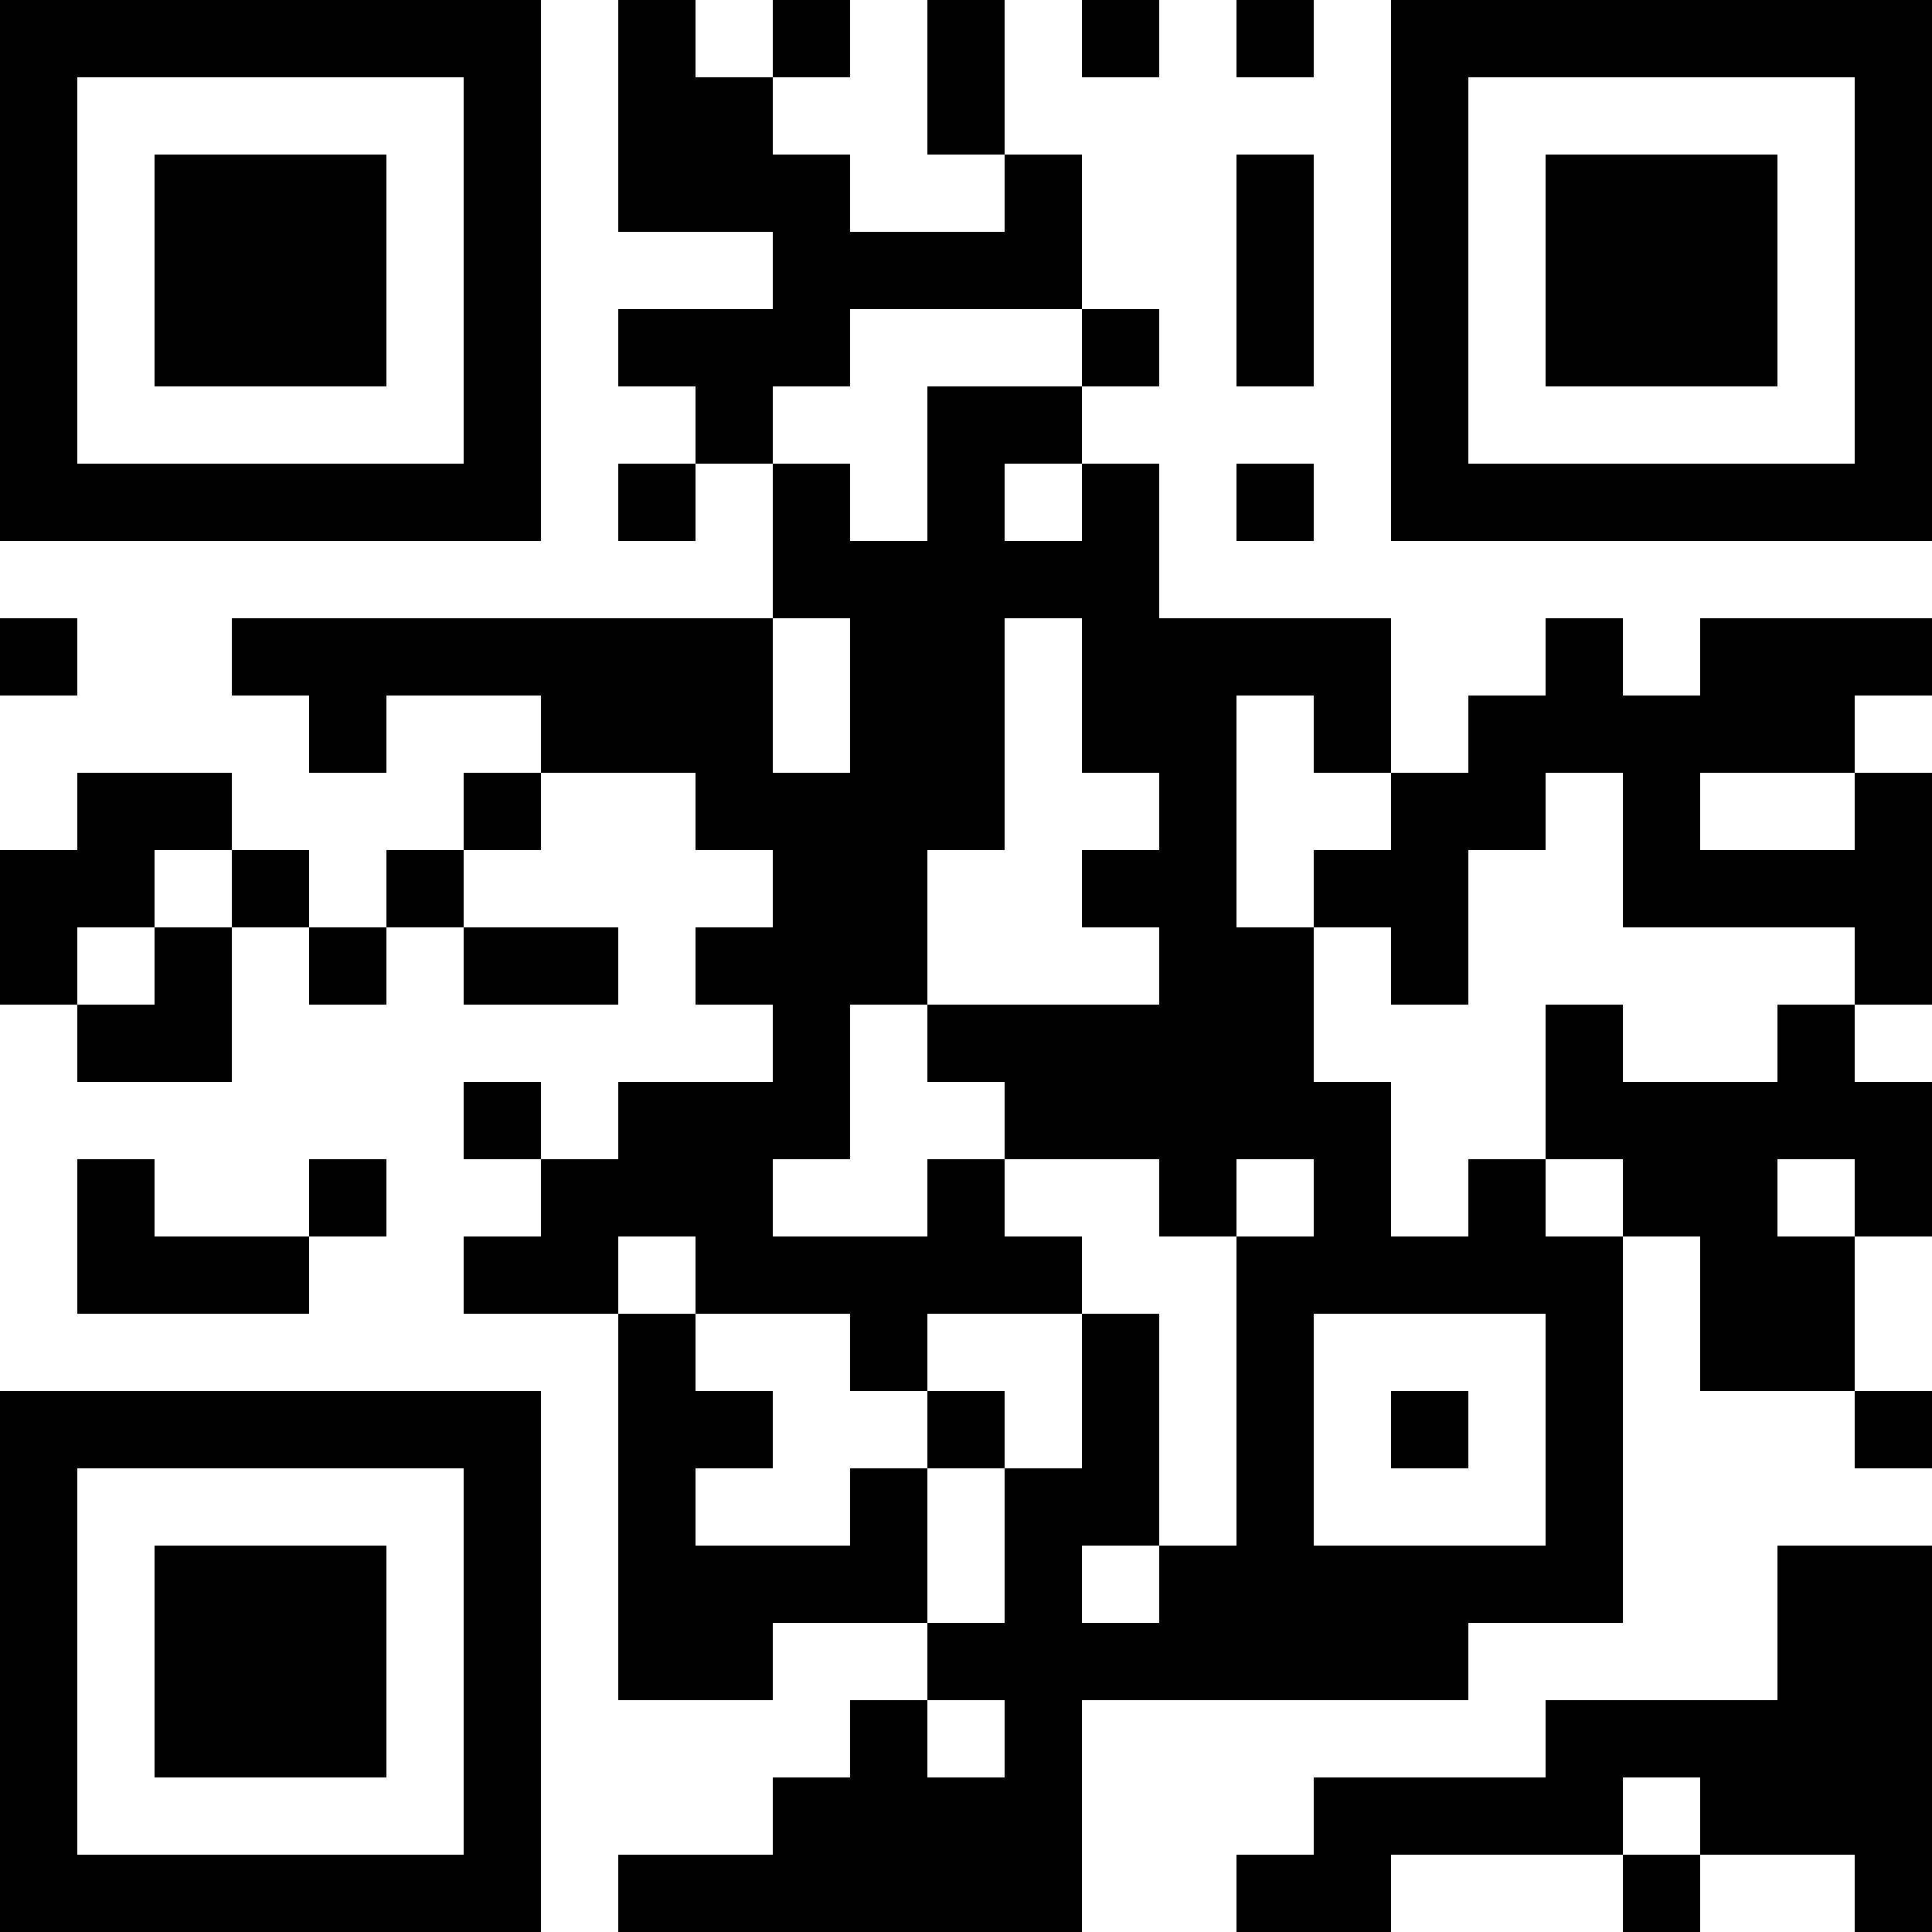
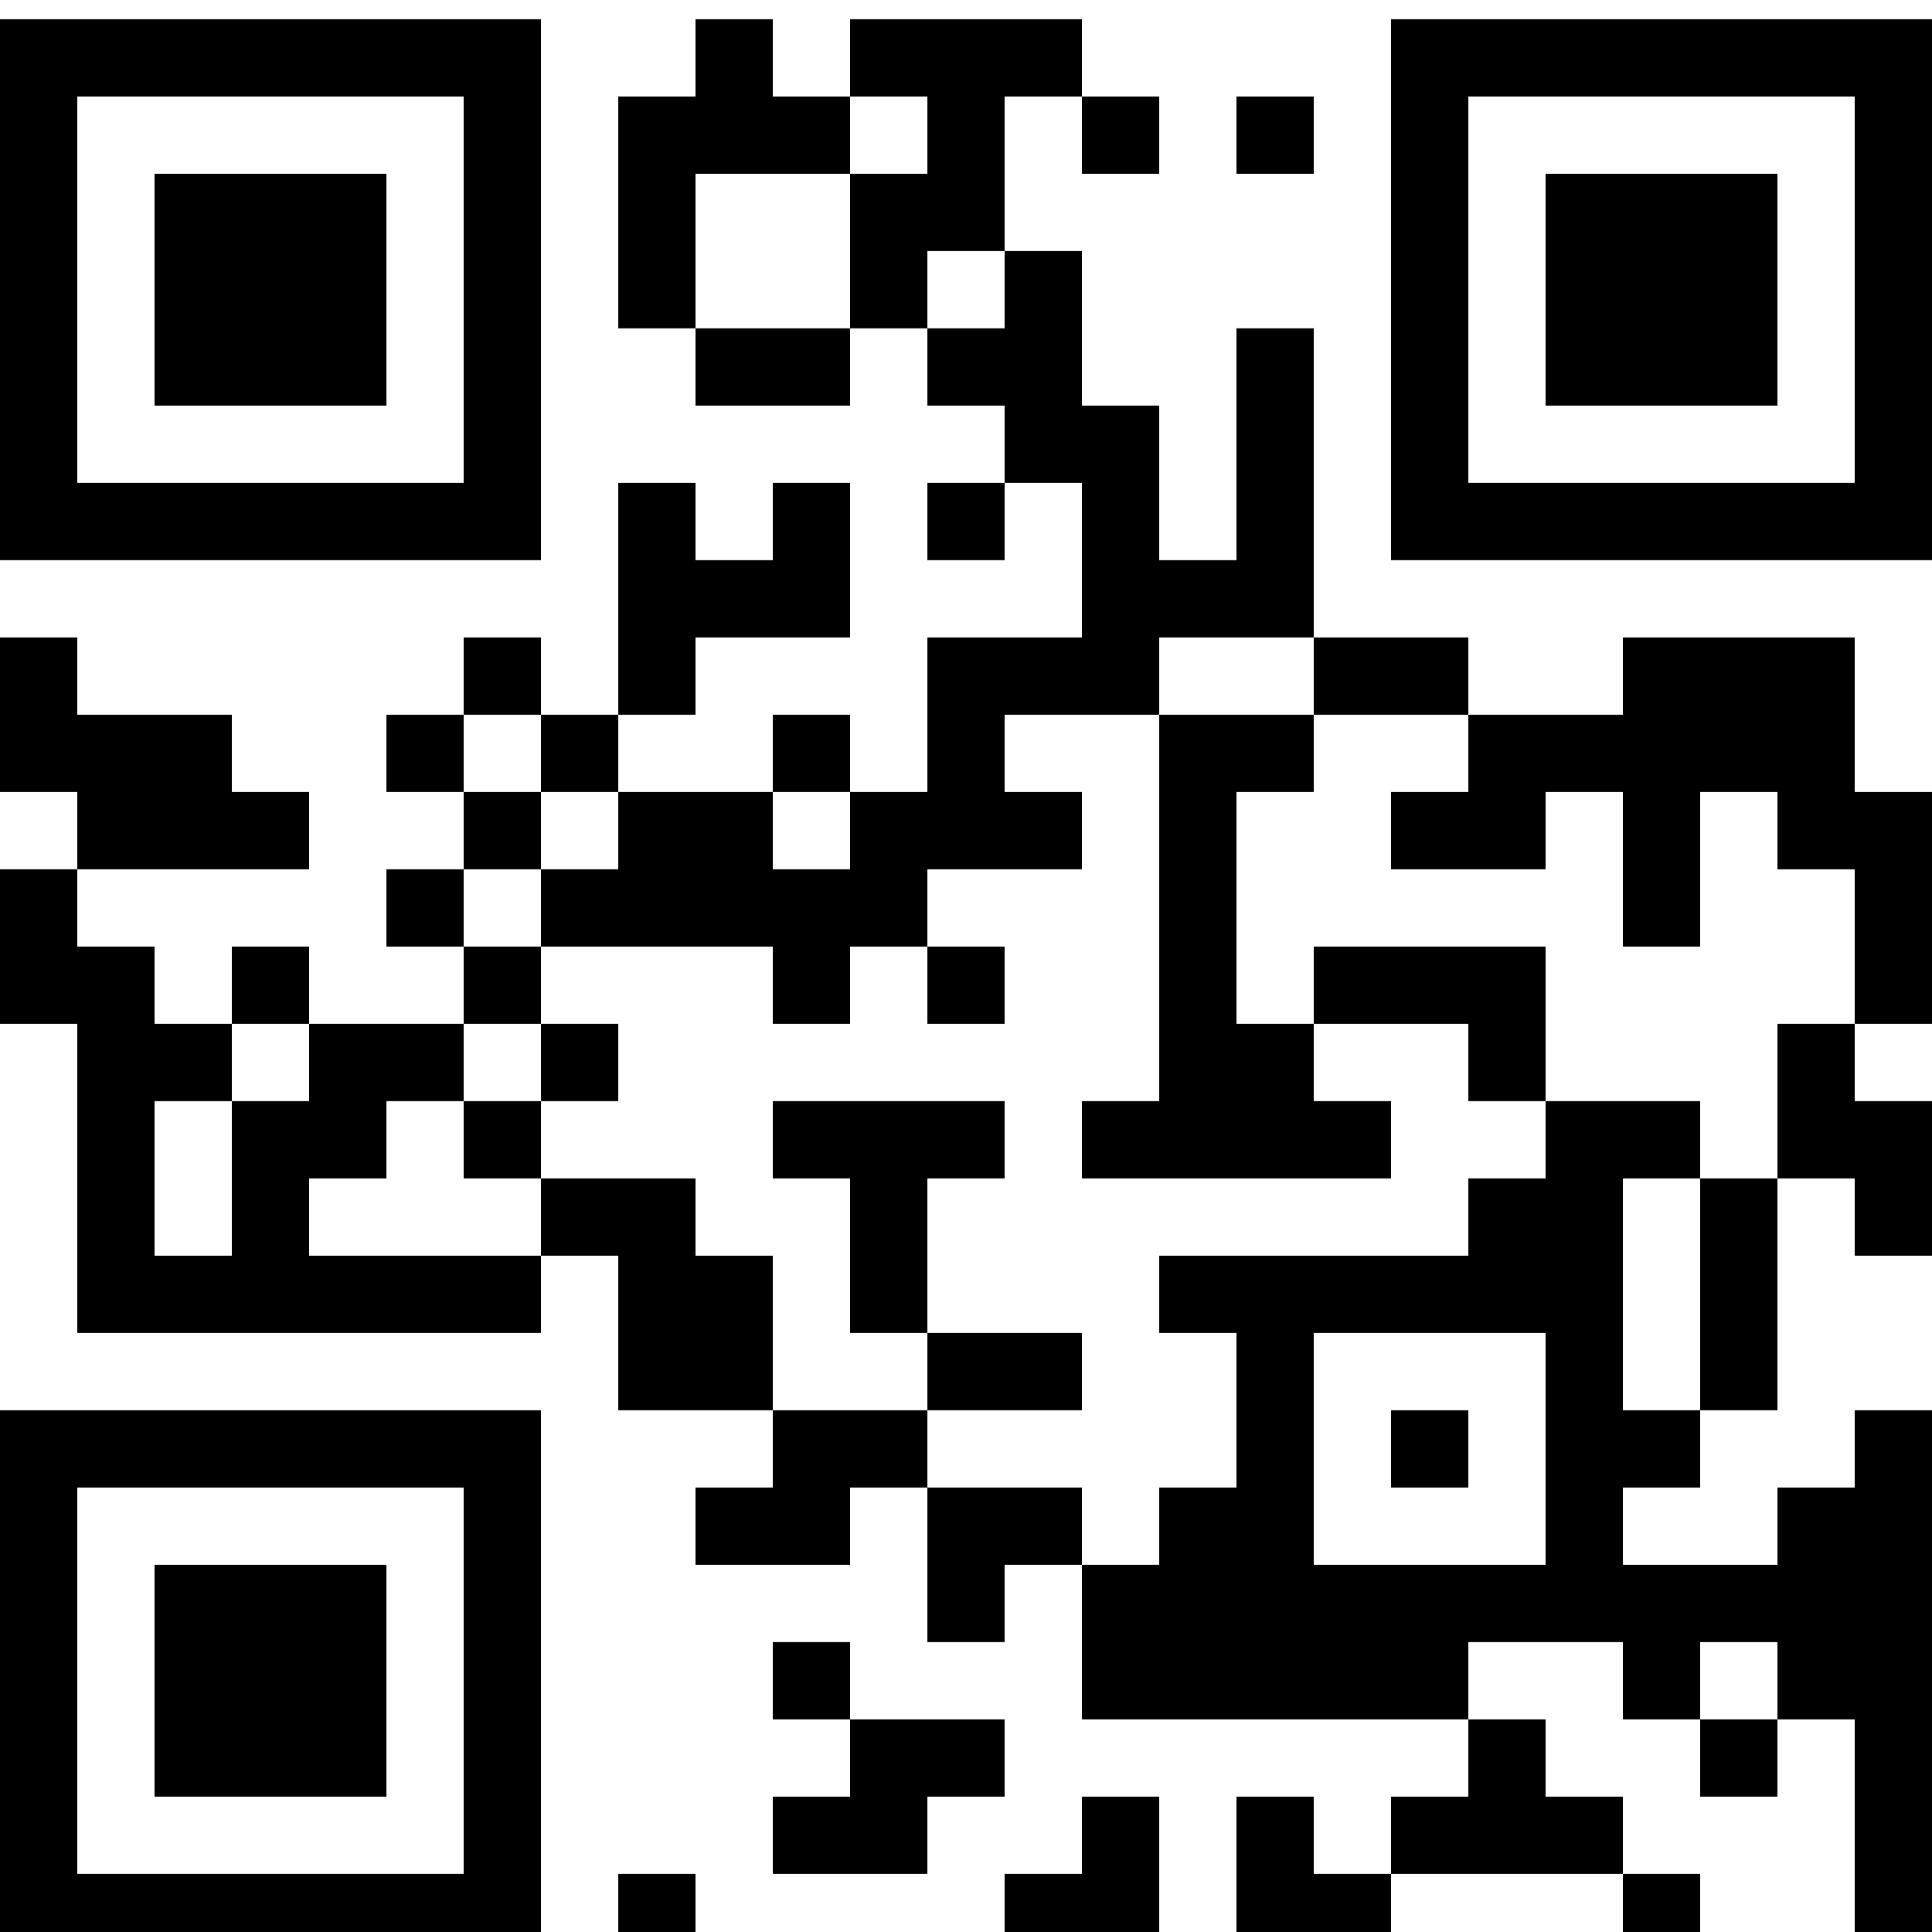
<svg xmlns="http://www.w3.org/2000/svg" id="Layer_1" data-name="Layer 1" viewBox="0 0 200 200">
-   <g id="qr_store">
-     <rect width="8" height="56" />
-     <rect y="64" width="8" height="8" />
-     <rect y="88" width="8" height="16" />
-     <rect y="144" width="8" height="56" />
-     <rect x="8" width="8" height="8" />
-     <rect x="8" y="48" width="8" height="8" />
-     <rect x="8" y="80" width="8" height="16" />
-     <rect x="8" y="104" width="8" height="8" />
-     <rect x="8" y="120" width="8" height="16" />
-     <rect x="8" y="144" width="8" height="8" />
-     <rect x="8" y="192" width="8" height="8" />
-     <rect x="16" width="8" height="8" />
-     <rect x="16" y="16" width="8" height="24" />
-     <rect x="16" y="48" width="8" height="8" />
-     <rect x="16" y="80" width="8" height="8" />
-     <rect x="16" y="96" width="8" height="16" />
-     <rect x="16" y="128" width="8" height="8" />
-     <rect x="16" y="144" width="8" height="8" />
-     <rect x="16" y="160" width="8" height="24" />
-     <rect x="16" y="192" width="8" height="8" />
-     <rect x="24" width="8" height="8" />
-     <rect x="24" y="16" width="8" height="24" />
-     <rect x="24" y="48" width="8" height="8" />
-     <rect x="24" y="64" width="8" height="8" />
-     <rect x="24" y="88" width="8" height="8" />
-     <rect x="24" y="128" width="8" height="8" />
-     <rect x="24" y="144" width="8" height="8" />
-     <rect x="24" y="160" width="8" height="24" />
-     <rect x="24" y="192" width="8" height="8" />
-     <rect x="32" width="8" height="8" />
-     <rect x="32" y="16" width="8" height="24" />
-     <rect x="32" y="48" width="8" height="8" />
-     <rect x="32" y="64" width="8" height="16" />
-     <rect x="32" y="96" width="8" height="8" />
-     <rect x="32" y="120" width="8" height="8" />
-     <rect x="32" y="144" width="8" height="8" />
-     <rect x="32" y="160" width="8" height="24" />
-     <rect x="32" y="192" width="8" height="8" />
-     <rect x="40" width="8" height="8" />
-     <rect x="40" y="48" width="8" height="8" />
-     <rect x="40" y="64" width="8" height="8" />
-     <rect x="40" y="88" width="8" height="8" />
-     <rect x="40" y="144" width="8" height="8" />
-     <rect x="40" y="192" width="8" height="8" />
-     <rect x="48" width="8" height="56" />
-     <rect x="48" y="64" width="8" height="8" />
-     <rect x="48" y="80" width="8" height="8" />
-     <rect x="48" y="96" width="8" height="8" />
-     <rect x="48" y="112" width="8" height="8" />
-     <rect x="48" y="128" width="8" height="8" />
-     <rect x="48" y="144" width="8" height="56" />
-     <rect x="56" y="64" width="8" height="16" />
-     <rect x="56" y="96" width="8" height="8" />
-     <rect x="56" y="120" width="8" height="16" />
-     <rect x="64" width="8" height="24" />
-     <rect x="64" y="32" width="8" height="8" />
-     <rect x="64" y="48" width="8" height="8" />
-     <rect x="64" y="64" width="8" height="16" />
-     <rect x="64" y="112" width="8" height="16" />
-     <rect x="64" y="136" width="8" height="40" />
-     <rect x="64" y="192" width="8" height="8" />
-     <rect x="72" y="8" width="8" height="16" />
-     <rect x="72" y="32" width="8" height="16" />
-     <rect x="72" y="64" width="8" height="24" />
-     <rect x="72" y="96" width="8" height="8" />
-     <rect x="72" y="112" width="8" height="24" />
-     <rect x="72" y="144" width="8" height="8" />
-     <rect x="72" y="160" width="8" height="16" />
-     <rect x="72" y="192" width="8" height="8" />
-     <rect x="80" width="8" height="8" />
-     <rect x="80" y="16" width="8" height="24" />
-     <rect x="80" y="48" width="8" height="16" />
-     <rect x="80" y="80" width="8" height="40" />
-     <rect x="80" y="128" width="8" height="8" />
-     <rect x="80" y="160" width="8" height="8" />
-     <rect x="80" y="184" width="8" height="16" />
-     <rect x="88" y="24" width="8" height="8" />
-     <rect x="88" y="56" width="8" height="48" />
-     <rect x="88" y="128" width="8" height="16" />
-     <rect x="88" y="152" width="8" height="16" />
-     <rect x="88" y="176" width="8" height="24" />
-     <rect x="96" width="8" height="16" />
-     <rect x="96" y="24" width="8" height="8" />
-     <rect x="96" y="40" width="8" height="48" />
-     <rect x="96" y="104" width="8" height="8" />
-     <rect x="96" y="120" width="8" height="16" />
-     <rect x="96" y="144" width="8" height="8" />
-     <rect x="96" y="168" width="8" height="8" />
-     <rect x="96" y="184" width="8" height="16" />
-     <rect x="104" y="16" width="8" height="16" />
-     <rect x="104" y="40" width="8" height="8" />
-     <rect x="104" y="56" width="8" height="8" />
-     <rect x="104" y="104" width="8" height="16" />
-     <rect x="104" y="128" width="8" height="8" />
-     <rect x="104" y="152" width="8" height="48" />
-     <rect x="112" width="8" height="8" />
-     <rect x="112" y="32" width="8" height="8" />
-     <rect x="112" y="48" width="8" height="32" />
-     <rect x="112" y="88" width="8" height="8" />
-     <rect x="112" y="104" width="8" height="16" />
-     <rect x="112" y="136" width="8" height="24" />
-     <rect x="112" y="168" width="8" height="8" />
-     <rect x="120" y="64" width="8" height="64" />
-     <rect x="120" y="160" width="8" height="16" />
-     <rect x="128" width="8" height="8" />
-     <rect x="128" y="16" width="8" height="24" />
-     <rect x="128" y="48" width="8" height="8" />
-     <rect x="128" y="64" width="8" height="8" />
-     <rect x="128" y="96" width="8" height="24" />
-     <rect x="128" y="128" width="8" height="48" />
-     <rect x="128" y="192" width="8" height="8" />
-     <rect x="136" y="64" width="8" height="16" />
-     <rect x="136" y="88" width="8" height="8" />
-     <rect x="136" y="112" width="8" height="24" />
-     <rect x="136" y="160" width="8" height="16" />
-     <rect x="136" y="184" width="8" height="16" />
-     <rect x="144" width="8" height="56" />
-     <rect x="144" y="80" width="8" height="24" />
-     <rect x="144" y="128" width="8" height="8" />
-     <rect x="144" y="144" width="8" height="8" />
-     <rect x="144" y="160" width="8" height="16" />
-     <rect x="144" y="184" width="8" height="8" />
-     <rect x="152" width="8" height="8" />
-     <rect x="152" y="48" width="8" height="8" />
-     <rect x="152" y="72" width="8" height="16" />
-     <rect x="152" y="120" width="8" height="16" />
-     <rect x="152" y="160" width="8" height="8" />
-     <rect x="152" y="184" width="8" height="8" />
-     <rect x="160" width="8" height="8" />
-     <rect x="160" y="16" width="8" height="24" />
-     <rect x="160" y="48" width="8" height="8" />
-     <rect x="160" y="64" width="8" height="16" />
-     <rect x="160" y="104" width="8" height="16" />
-     <rect x="160" y="128" width="8" height="40" />
-     <rect x="160" y="176" width="8" height="16" />
-     <rect x="168" width="8" height="8" />
-     <rect x="168" y="16" width="8" height="24" />
-     <rect x="168" y="48" width="8" height="8" />
-     <rect x="168" y="72" width="8" height="24" />
-     <rect x="168" y="112" width="8" height="16" />
-     <rect x="168" y="176" width="8" height="8" />
-     <rect x="168" y="192" width="8" height="8" />
-     <rect x="176" width="8" height="8" />
-     <rect x="176" y="16" width="8" height="24" />
-     <rect x="176" y="48" width="8" height="8" />
-     <rect x="176" y="64" width="8" height="16" />
-     <rect x="176" y="88" width="8" height="8" />
-     <rect x="176" y="112" width="8" height="32" />
-     <rect x="176" y="176" width="8" height="16" />
-     <rect x="184" width="8" height="8" />
-     <rect x="184" y="48" width="8" height="8" />
-     <rect x="184" y="64" width="8" height="16" />
-     <rect x="184" y="88" width="8" height="8" />
-     <rect x="184" y="104" width="8" height="16" />
-     <rect x="184" y="128" width="8" height="16" />
-     <rect x="184" y="160" width="8" height="32" />
-     <rect x="192" width="8" height="56" />
-     <rect x="192" y="64" width="8" height="8" />
-     <rect x="192" y="80" width="8" height="24" />
-     <rect x="192" y="112" width="8" height="16" />
-     <rect x="192" y="144" width="8" height="8" />
-     <rect x="192" y="160" width="8" height="40" />
-   </g>
+   <rect y="1.99" width="8" height="56" />
+   <rect y="65.99" width="8" height="16" />
+   <rect y="89.99" width="8" height="16" />
+   <rect y="145.99" width="8" height="56" />
+   <rect x="8" y="1.99" width="8" height="8" />
+   <rect x="8" y="49.99" width="8" height="8" />
+   <rect x="8" y="73.99" width="8" height="16" />
+   <rect x="8" y="97.99" width="8" height="40" />
+   <rect x="8" y="145.99" width="8" height="8" />
+   <rect x="8" y="193.99" width="8" height="8" />
+   <rect x="16" y="1.99" width="8" height="8" />
+   <rect x="16" y="17.99" width="8" height="24" />
+   <rect x="16" y="49.99" width="8" height="8" />
+   <rect x="16" y="73.99" width="8" height="16" />
+   <rect x="16" y="105.99" width="8" height="8" />
+   <rect x="16" y="129.99" width="8" height="8" />
+   <rect x="16" y="145.99" width="8" height="8" />
+   <rect x="16" y="161.99" width="8" height="24" />
+   <rect x="16" y="193.99" width="8" height="8" />
+   <rect x="24" y="1.99" width="8" height="8" />
+   <rect x="24" y="17.99" width="8" height="24" />
+   <rect x="24" y="49.99" width="8" height="8" />
+   <rect x="24" y="81.99" width="8" height="8" />
+   <rect x="24" y="97.99" width="8" height="8" />
+   <rect x="24" y="113.99" width="8" height="24" />
+   <rect x="24" y="145.99" width="8" height="8" />
+   <rect x="24" y="161.99" width="8" height="24" />
+   <rect x="24" y="193.99" width="8" height="8" />
+   <rect x="32" y="1.99" width="8" height="8" />
+   <rect x="32" y="17.99" width="8" height="24" />
+   <rect x="32" y="49.99" width="8" height="8" />
+   <rect x="32" y="105.99" width="8" height="16" />
+   <rect x="32" y="129.99" width="8" height="8" />
+   <rect x="32" y="145.99" width="8" height="8" />
+   <rect x="32" y="161.99" width="8" height="24" />
+   <rect x="32" y="193.99" width="8" height="8" />
+   <rect x="40" y="1.99" width="8" height="8" />
+   <rect x="40" y="49.99" width="8" height="8" />
+   <rect x="40" y="73.99" width="8" height="8" />
+   <rect x="40" y="89.99" width="8" height="8" />
+   <rect x="40" y="105.99" width="8" height="8" />
+   <rect x="40" y="129.99" width="8" height="8" />
+   <rect x="40" y="145.99" width="8" height="8" />
+   <rect x="40" y="193.99" width="8" height="8" />
+   <rect x="48" y="1.99" width="8" height="56" />
+   <rect x="48" y="65.99" width="8" height="8" />
+   <rect x="48" y="81.99" width="8" height="8" />
+   <rect x="48" y="97.99" width="8" height="8" />
+   <rect x="48" y="113.99" width="8" height="8" />
+   <rect x="48" y="129.99" width="8" height="8" />
+   <rect x="48" y="145.99" width="8" height="56" />
+   <rect x="56" y="73.99" width="8" height="8" />
+   <rect x="56" y="89.99" width="8" height="8" />
+   <rect x="56" y="105.99" width="8" height="8" />
+   <rect x="56" y="121.99" width="8" height="8" />
+   <rect x="64" y="9.99" width="8" height="24" />
+   <rect x="64" y="49.99" width="8" height="24" />
+   <rect x="64" y="81.99" width="8" height="16" />
+   <rect x="64" y="121.99" width="8" height="24" />
+   <rect x="64" y="193.99" width="8" height="8" />
+   <rect x="72" y="1.99" width="8" height="16" />
+   <rect x="72" y="33.99" width="8" height="8" />
+   <rect x="72" y="57.99" width="8" height="8" />
+   <rect x="72" y="81.99" width="8" height="16" />
+   <rect x="72" y="129.99" width="8" height="16" />
+   <rect x="72" y="153.99" width="8" height="8" />
+   <rect x="80" y="9.99" width="8" height="8" />
+   <rect x="80" y="33.99" width="8" height="8" />
+   <rect x="80" y="49.99" width="8" height="16" />
+   <rect x="80" y="73.99" width="8" height="8" />
+   <rect x="80" y="89.99" width="8" height="16" />
+   <rect x="80" y="113.99" width="8" height="8" />
+   <rect x="80" y="145.99" width="8" height="16" />
+   <rect x="80" y="169.99" width="8" height="8" />
+   <rect x="80" y="185.99" width="8" height="8" />
+   <rect x="88" y="1.99" width="8" height="8" />
+   <rect x="88" y="17.99" width="8" height="16" />
+   <rect x="88" y="81.99" width="8" height="16" />
+   <rect x="88" y="113.99" width="8" height="24" />
+   <rect x="88" y="145.99" width="8" height="8" />
+   <rect x="88" y="177.99" width="8" height="16" />
+   <rect x="96" y="1.99" width="8" height="24" />
+   <rect x="96" y="33.99" width="8" height="8" />
+   <rect x="96" y="49.99" width="8" height="8" />
+   <rect x="96" y="65.99" width="8" height="24" />
+   <rect x="96" y="97.99" width="8" height="8" />
+   <rect x="96" y="113.99" width="8" height="8" />
+   <rect x="96" y="137.99" width="8" height="8" />
+   <rect x="96" y="153.99" width="8" height="16" />
+   <rect x="96" y="177.99" width="8" height="8" />
+   <rect x="104" y="1.99" width="8" height="8" />
+   <rect x="104" y="25.99" width="8" height="24" />
+   <rect x="104" y="65.99" width="8" height="8" />
+   <rect x="104" y="81.99" width="8" height="8" />
+   <rect x="104" y="137.99" width="8" height="8" />
+   <rect x="104" y="153.99" width="8" height="8" />
+   <rect x="104" y="193.99" width="8" height="8" />
+   <rect x="112" y="9.99" width="8" height="8" />
+   <rect x="112" y="41.99" width="8" height="32" />
+   <rect x="112" y="113.99" width="8" height="8" />
+   <rect x="112" y="161.99" width="8" height="16" />
+   <rect x="112" y="185.99" width="8" height="16" />
+   <rect x="120" y="57.99" width="8" height="8" />
+   <rect x="120" y="73.99" width="8" height="48" />
+   <rect x="120" y="129.99" width="8" height="8" />
+   <rect x="120" y="153.99" width="8" height="24" />
+   <rect x="128" y="9.99" width="8" height="8" />
+   <rect x="128" y="33.99" width="8" height="32" />
+   <rect x="128" y="73.99" width="8" height="8" />
+   <rect x="128" y="105.99" width="8" height="16" />
+   <rect x="128" y="129.99" width="8" height="48" />
+   <rect x="128" y="185.99" width="8" height="16" />
+   <rect x="136" y="65.99" width="8" height="8" />
+   <rect x="136" y="97.99" width="8" height="8" />
+   <rect x="136" y="113.99" width="8" height="8" />
+   <rect x="136" y="129.99" width="8" height="8" />
+   <rect x="136" y="161.99" width="8" height="16" />
+   <rect x="136" y="193.99" width="8" height="8" />
+   <rect x="144" y="1.99" width="8" height="56" />
+   <rect x="144" y="65.99" width="8" height="8" />
+   <rect x="144" y="81.99" width="8" height="8" />
+   <rect x="144" y="97.99" width="8" height="8" />
+   <rect x="144" y="129.99" width="8" height="8" />
+   <rect x="144" y="145.99" width="8" height="8" />
+   <rect x="144" y="161.99" width="8" height="16" />
+   <rect x="144" y="185.99" width="8" height="8" />
+   <rect x="152" y="1.99" width="8" height="8" />
+   <rect x="152" y="49.99" width="8" height="8" />
+   <rect x="152" y="73.99" width="8" height="16" />
+   <rect x="152" y="97.99" width="8" height="16" />
+   <rect x="152" y="121.99" width="8" height="16" />
+   <rect x="152" y="161.99" width="8" height="8" />
+   <rect x="152" y="177.99" width="8" height="16" />
+   <rect x="160" y="1.99" width="8" height="8" />
+   <rect x="160" y="17.99" width="8" height="24" />
+   <rect x="160" y="49.99" width="8" height="8" />
+   <rect x="160" y="73.99" width="8" height="8" />
+   <rect x="160" y="113.99" width="8" height="56" />
+   <rect x="160" y="185.99" width="8" height="8" />
+   <rect x="168" y="1.99" width="8" height="8" />
+   <rect x="168" y="17.99" width="8" height="24" />
+   <rect x="168" y="49.99" width="8" height="8" />
+   <rect x="168" y="65.99" width="8" height="32" />
+   <rect x="168" y="113.99" width="8" height="8" />
+   <rect x="168" y="145.99" width="8" height="8" />
+   <rect x="168" y="161.99" width="8" height="16" />
+   <rect x="168" y="193.99" width="8" height="8" />
+   <rect x="176" y="1.99" width="8" height="8" />
+   <rect x="176" y="17.99" width="8" height="24" />
+   <rect x="176" y="49.99" width="8" height="8" />
+   <rect x="176" y="65.99" width="8" height="16" />
+   <rect x="176" y="121.99" width="8" height="24" />
+   <rect x="176" y="161.99" width="8" height="8" />
+   <rect x="176" y="177.99" width="8" height="8" />
+   <rect x="184" y="1.99" width="8" height="8" />
+   <rect x="184" y="49.99" width="8" height="8" />
+   <rect x="184" y="65.99" width="8" height="24" />
+   <rect x="184" y="105.99" width="8" height="16" />
+   <rect x="184" y="153.99" width="8" height="24" />
+   <rect x="192" y="1.99" width="8" height="56" />
+   <rect x="192" y="81.99" width="8" height="24" />
+   <rect x="192" y="113.99" width="8" height="16" />
+   <rect x="192" y="145.99" width="8" height="56" />
</svg>
